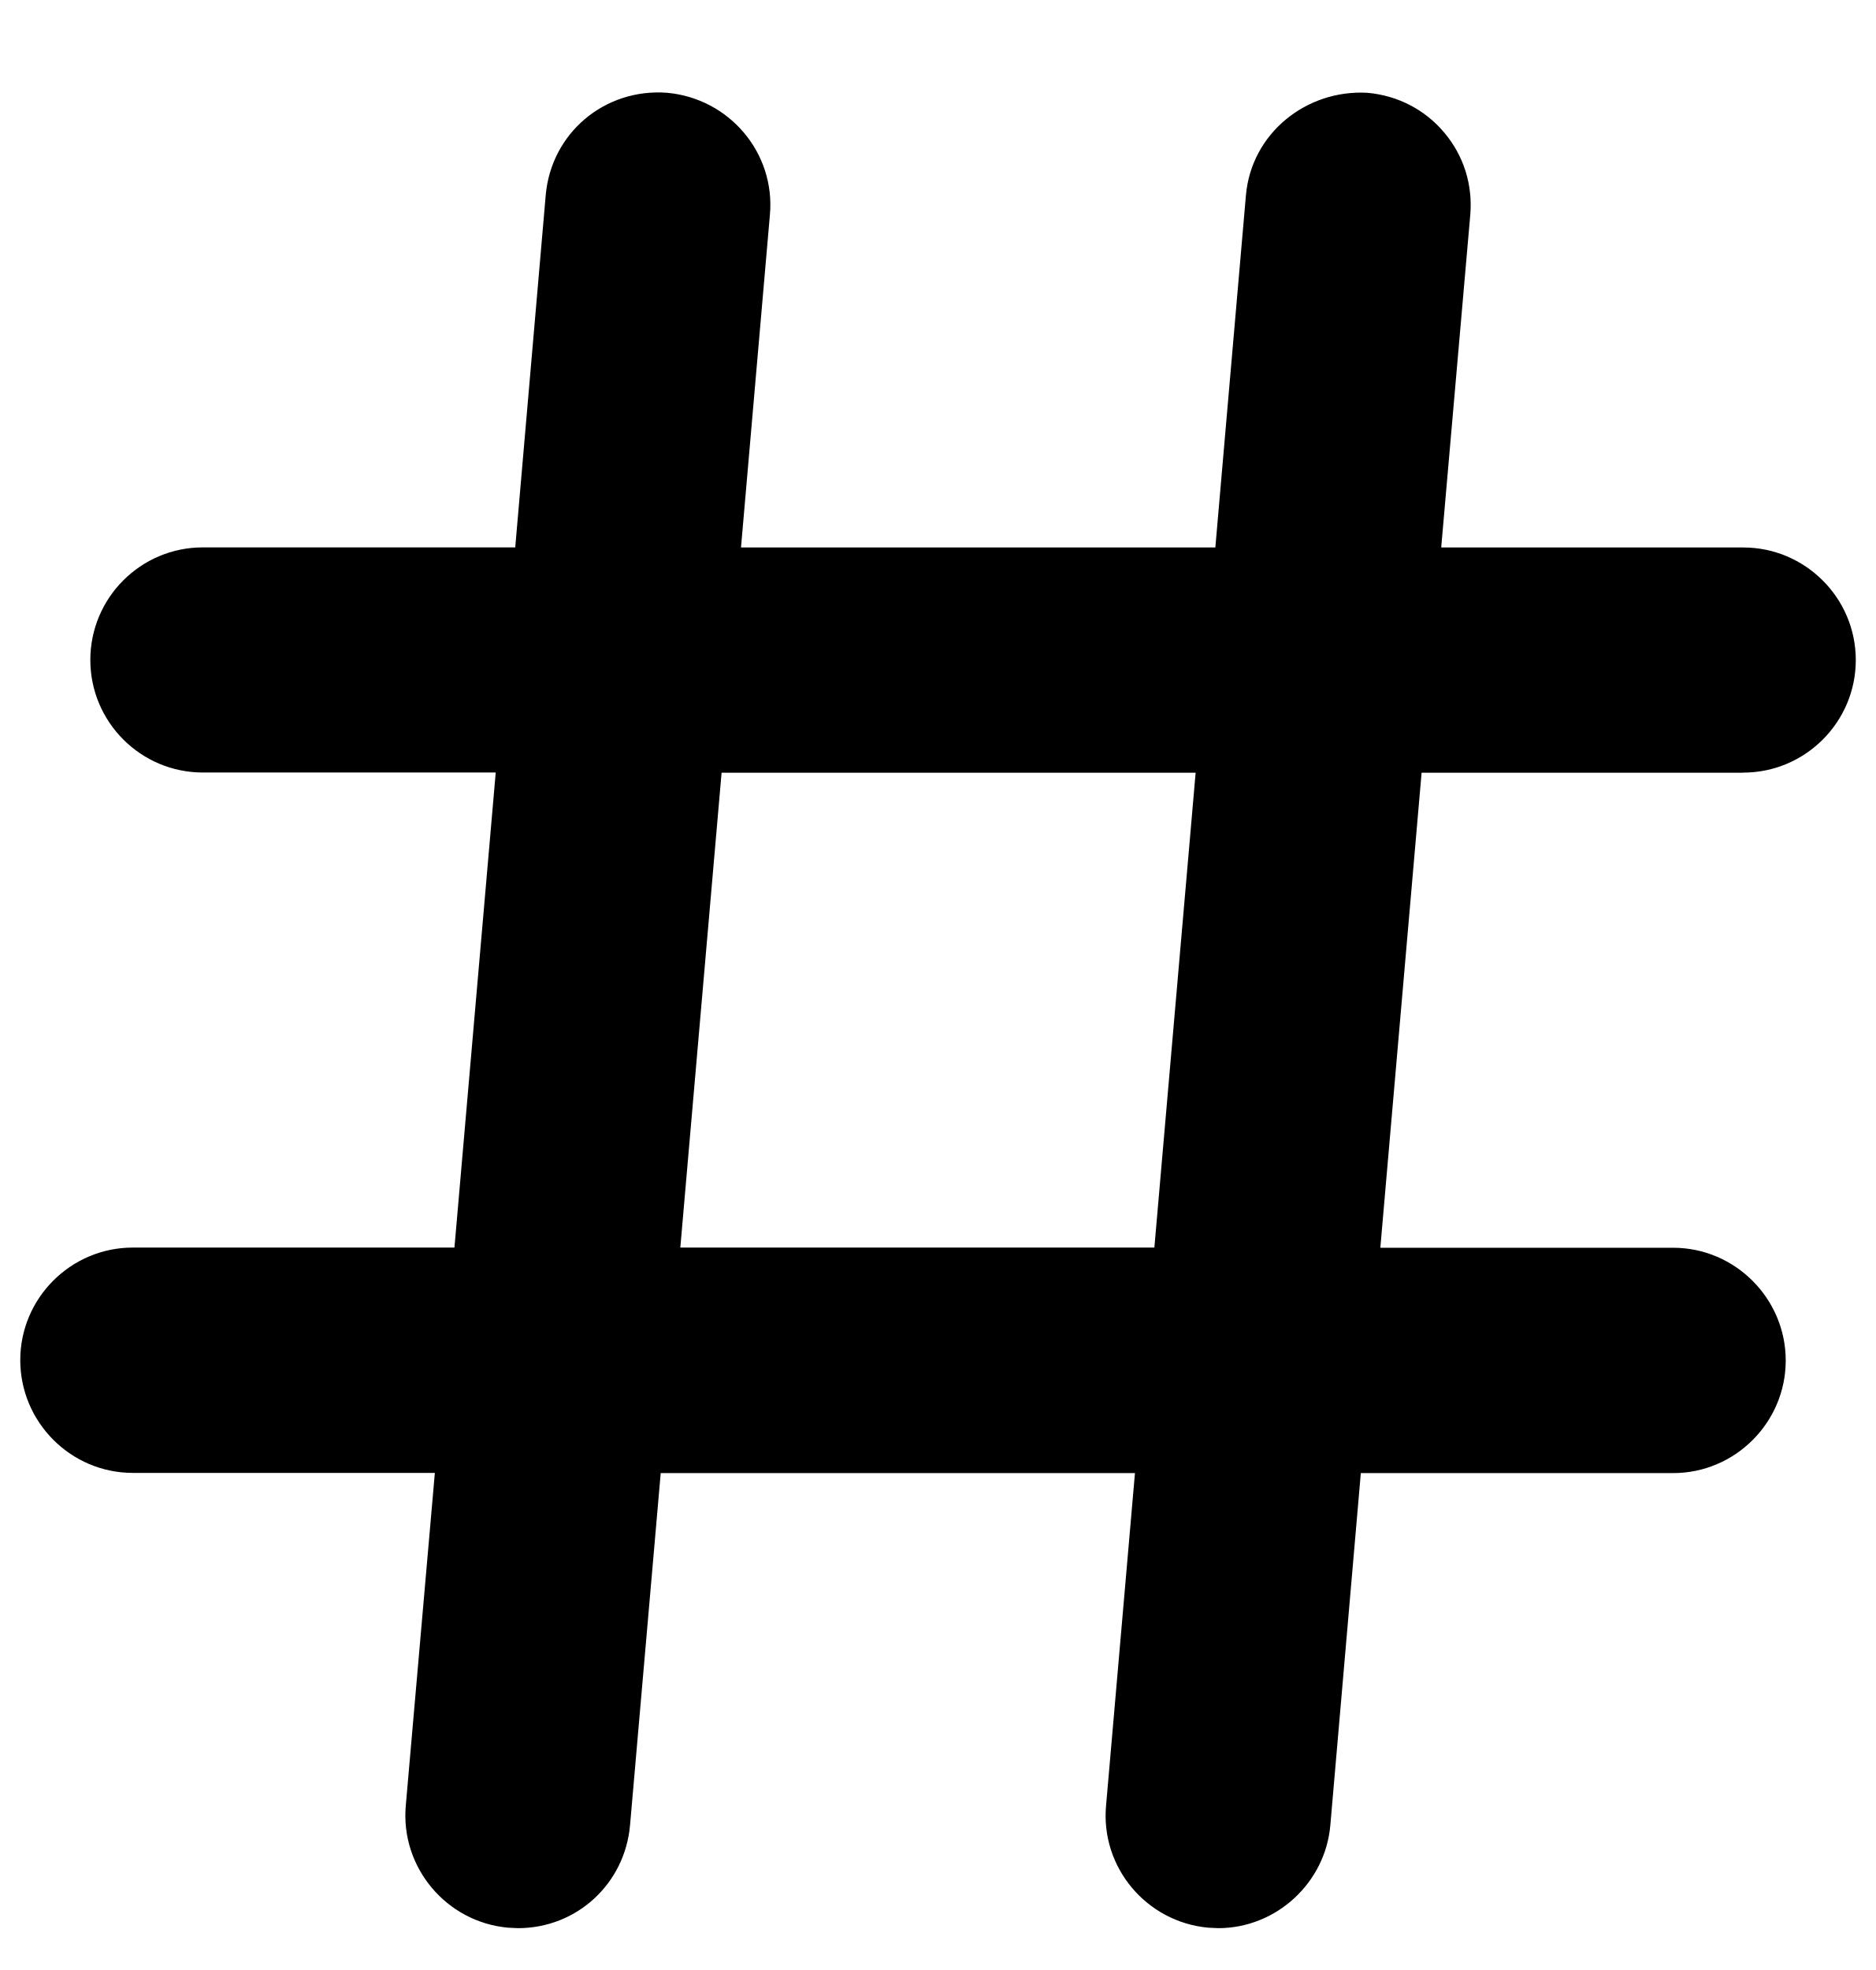
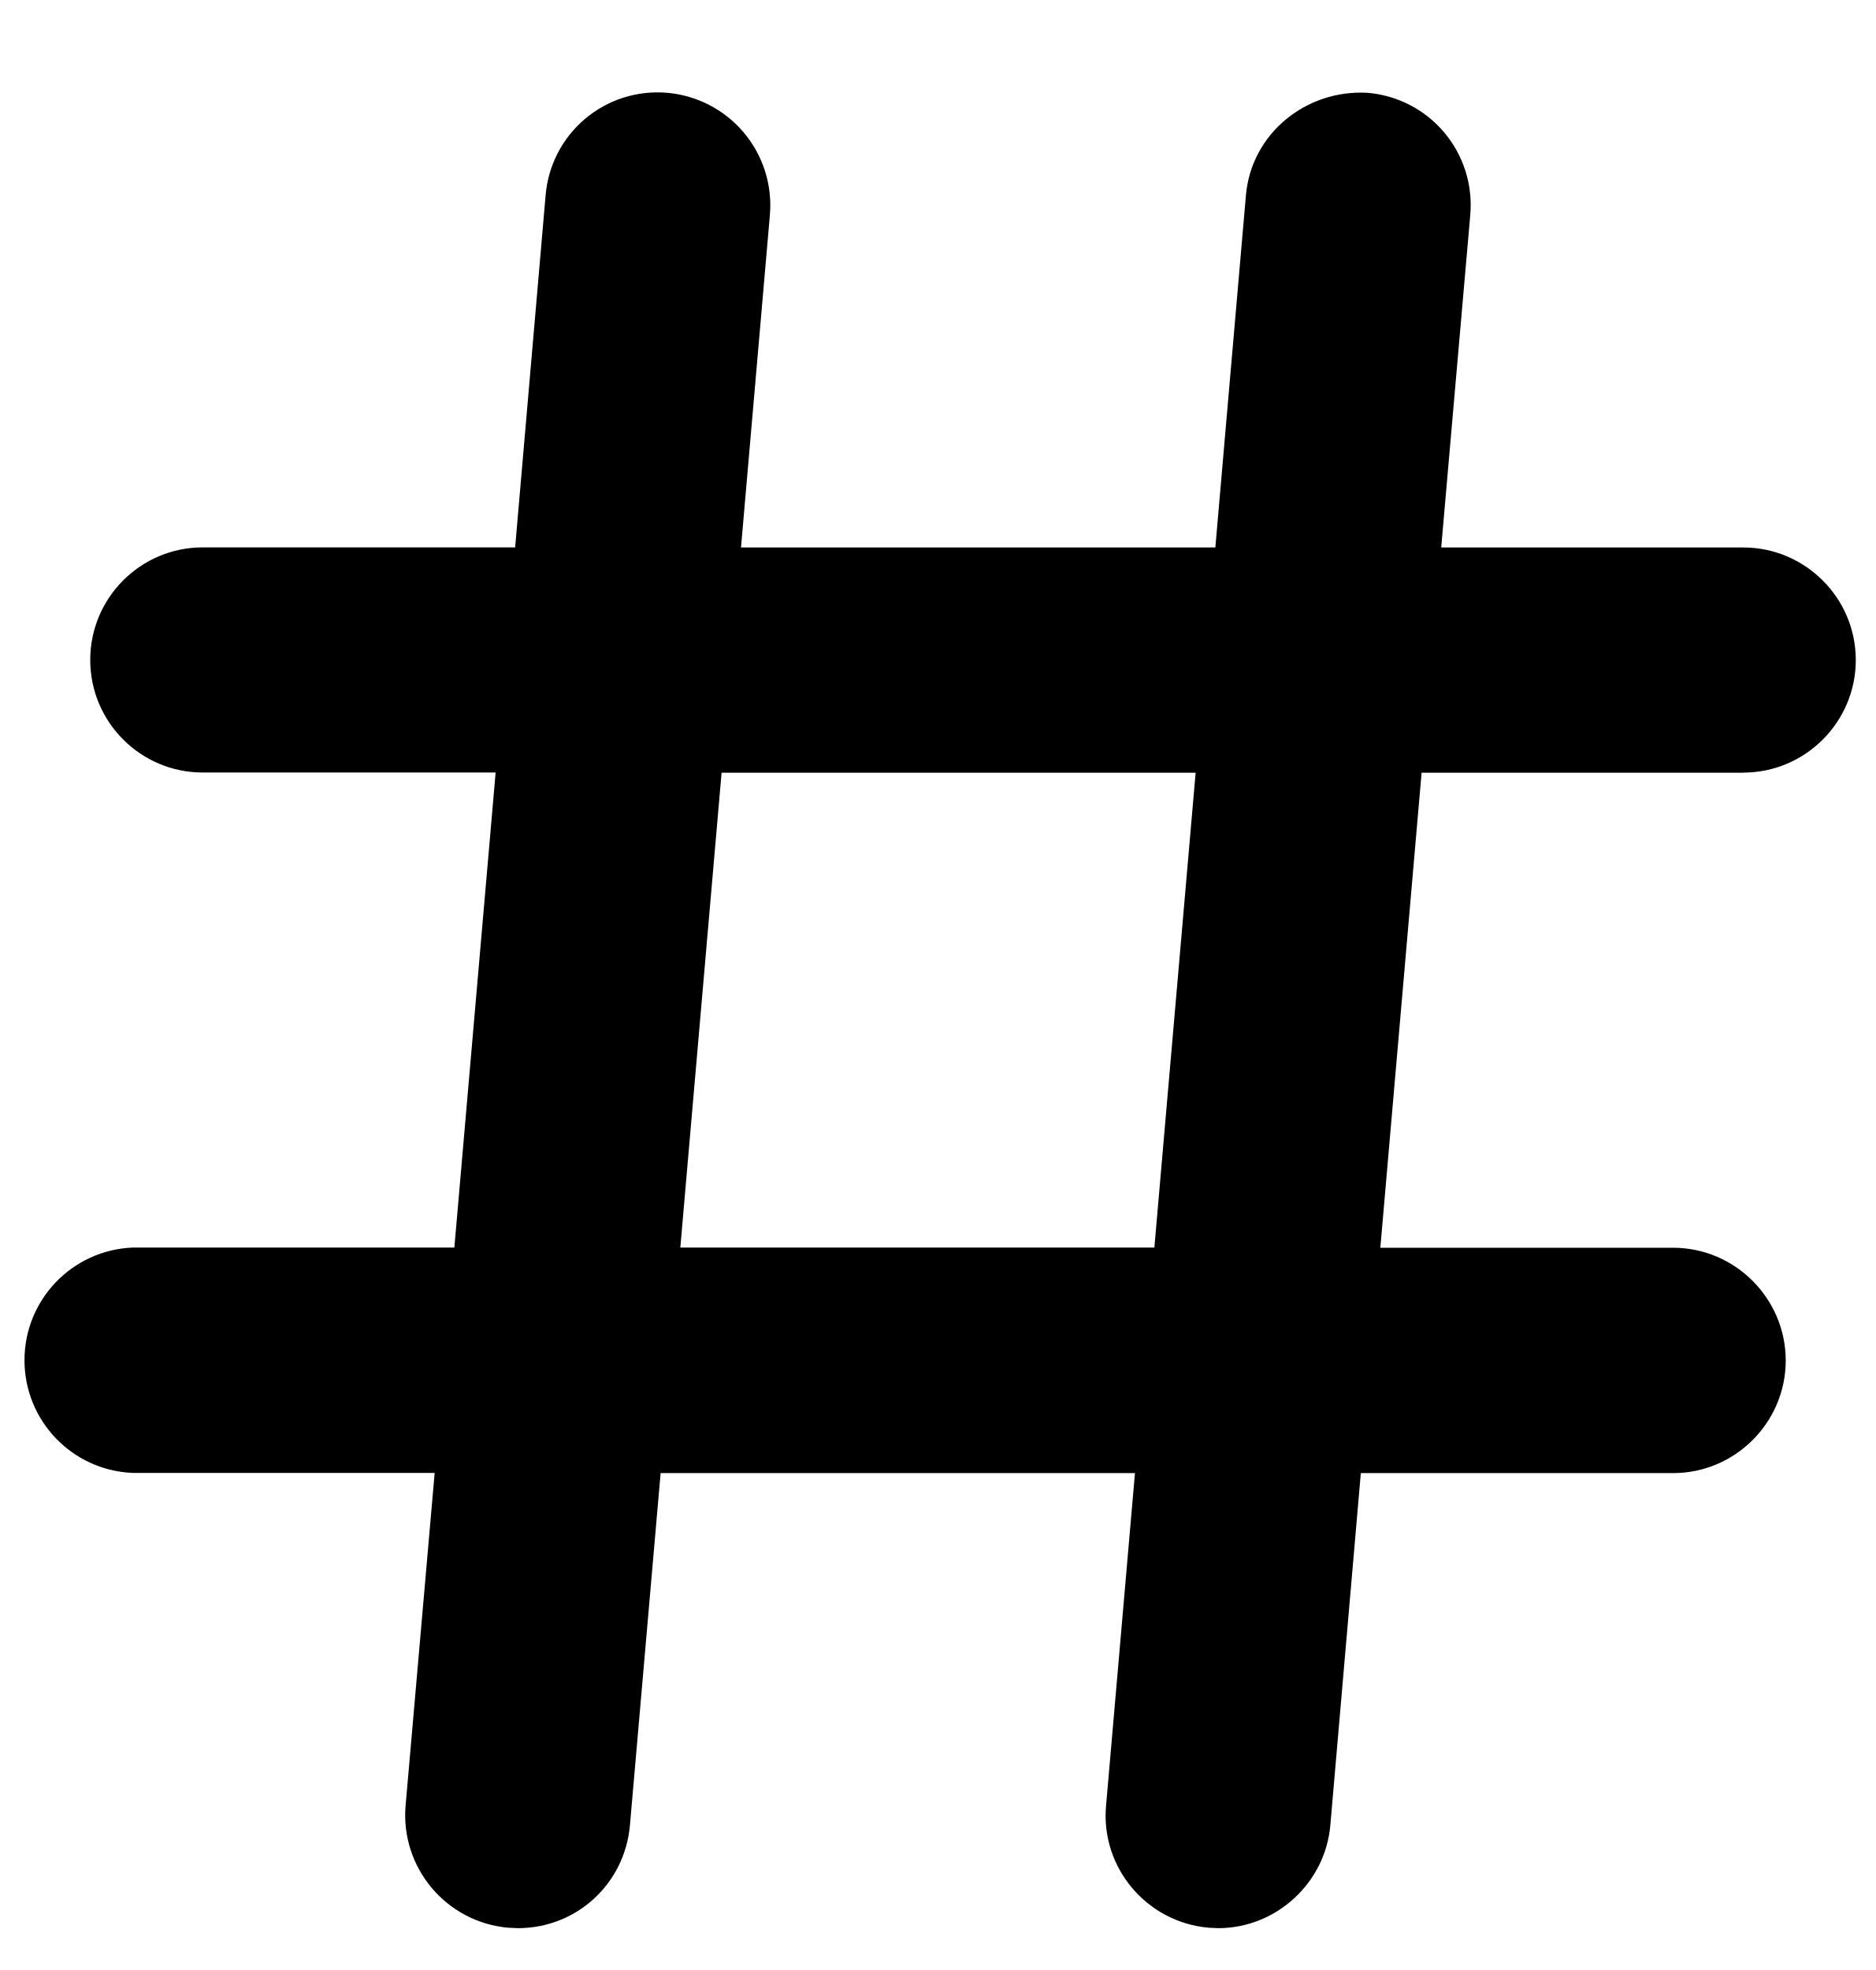
- <svg xmlns="http://www.w3.org/2000/svg" width="20" height="21" viewBox="0 0 20 21" fill="none">
-   <path d="M18.585 8.236C19.245 8.236 19.785 7.698 19.785 7.036C19.785 6.374 19.245 5.836 18.585 5.836H15.365L15.675 2.289C15.702 1.971 15.605 1.659 15.398 1.414C15.192 1.169 14.903 1.018 14.576 0.989C13.926 0.954 13.341 1.421 13.283 2.082L12.957 5.836H7.9L8.208 2.291C8.268 1.633 7.778 1.049 7.111 0.989C6.446 0.939 5.876 1.419 5.818 2.081L5.493 5.835H2.163C1.5 5.835 0.963 6.373 0.963 7.035C0.963 7.697 1.501 8.235 2.163 8.235H5.285L4.845 13.299H1.416C0.754 13.299 0.216 13.839 0.216 14.499C0.216 15.159 0.754 15.701 1.416 15.701H4.636L4.326 19.249C4.269 19.906 4.758 20.489 5.416 20.549L5.522 20.554C6.148 20.554 6.662 20.082 6.717 19.456L7.044 15.703H12.1L11.792 19.247C11.732 19.905 12.222 20.489 12.882 20.549L12.988 20.554C13.605 20.554 14.13 20.072 14.183 19.456L14.508 15.703H17.838C18.498 15.703 19.038 15.163 19.038 14.503C19.038 13.843 18.498 13.301 17.838 13.301H14.716L15.156 8.237H18.586L18.585 8.236ZM12.747 8.236L12.307 13.299H7.253L7.693 8.237H12.748L12.747 8.236Z" fill="black" />
+ <svg xmlns="http://www.w3.org/2000/svg" width="20" height="21" fill="none">
+   <path d="M18.585 8.236c.66 0 1.2-.538 1.2-1.2 0-.662-.54-1.2-1.2-1.2h-3.22l.31-3.547a1.2 1.2 0 0 0-1.099-1.3c-.65-.035-1.235.432-1.293 1.093l-.326 3.754H7.9l.308-3.545A1.203 1.203 0 0 0 7.11.989a1.196 1.196 0 0 0-1.293 1.092l-.325 3.754h-3.33a1.2 1.2 0 0 0 0 2.4h3.122l-.44 5.064h-3.43a1.202 1.202 0 0 0 0 2.402h3.22l-.31 3.548a1.205 1.205 0 0 0 1.09 1.3l.107.005c.626 0 1.14-.472 1.195-1.098l.327-3.753H12.1l-.308 3.544c-.06.658.43 1.242 1.09 1.302l.106.005c.617 0 1.142-.482 1.195-1.098l.325-3.753h3.33c.66 0 1.2-.54 1.2-1.2 0-.66-.54-1.202-1.2-1.202h-3.122l.44-5.064h3.43-.001zm-5.838 0-.44 5.063H7.253l.44-5.062h5.055-.001z" fill="#000" />
</svg>
